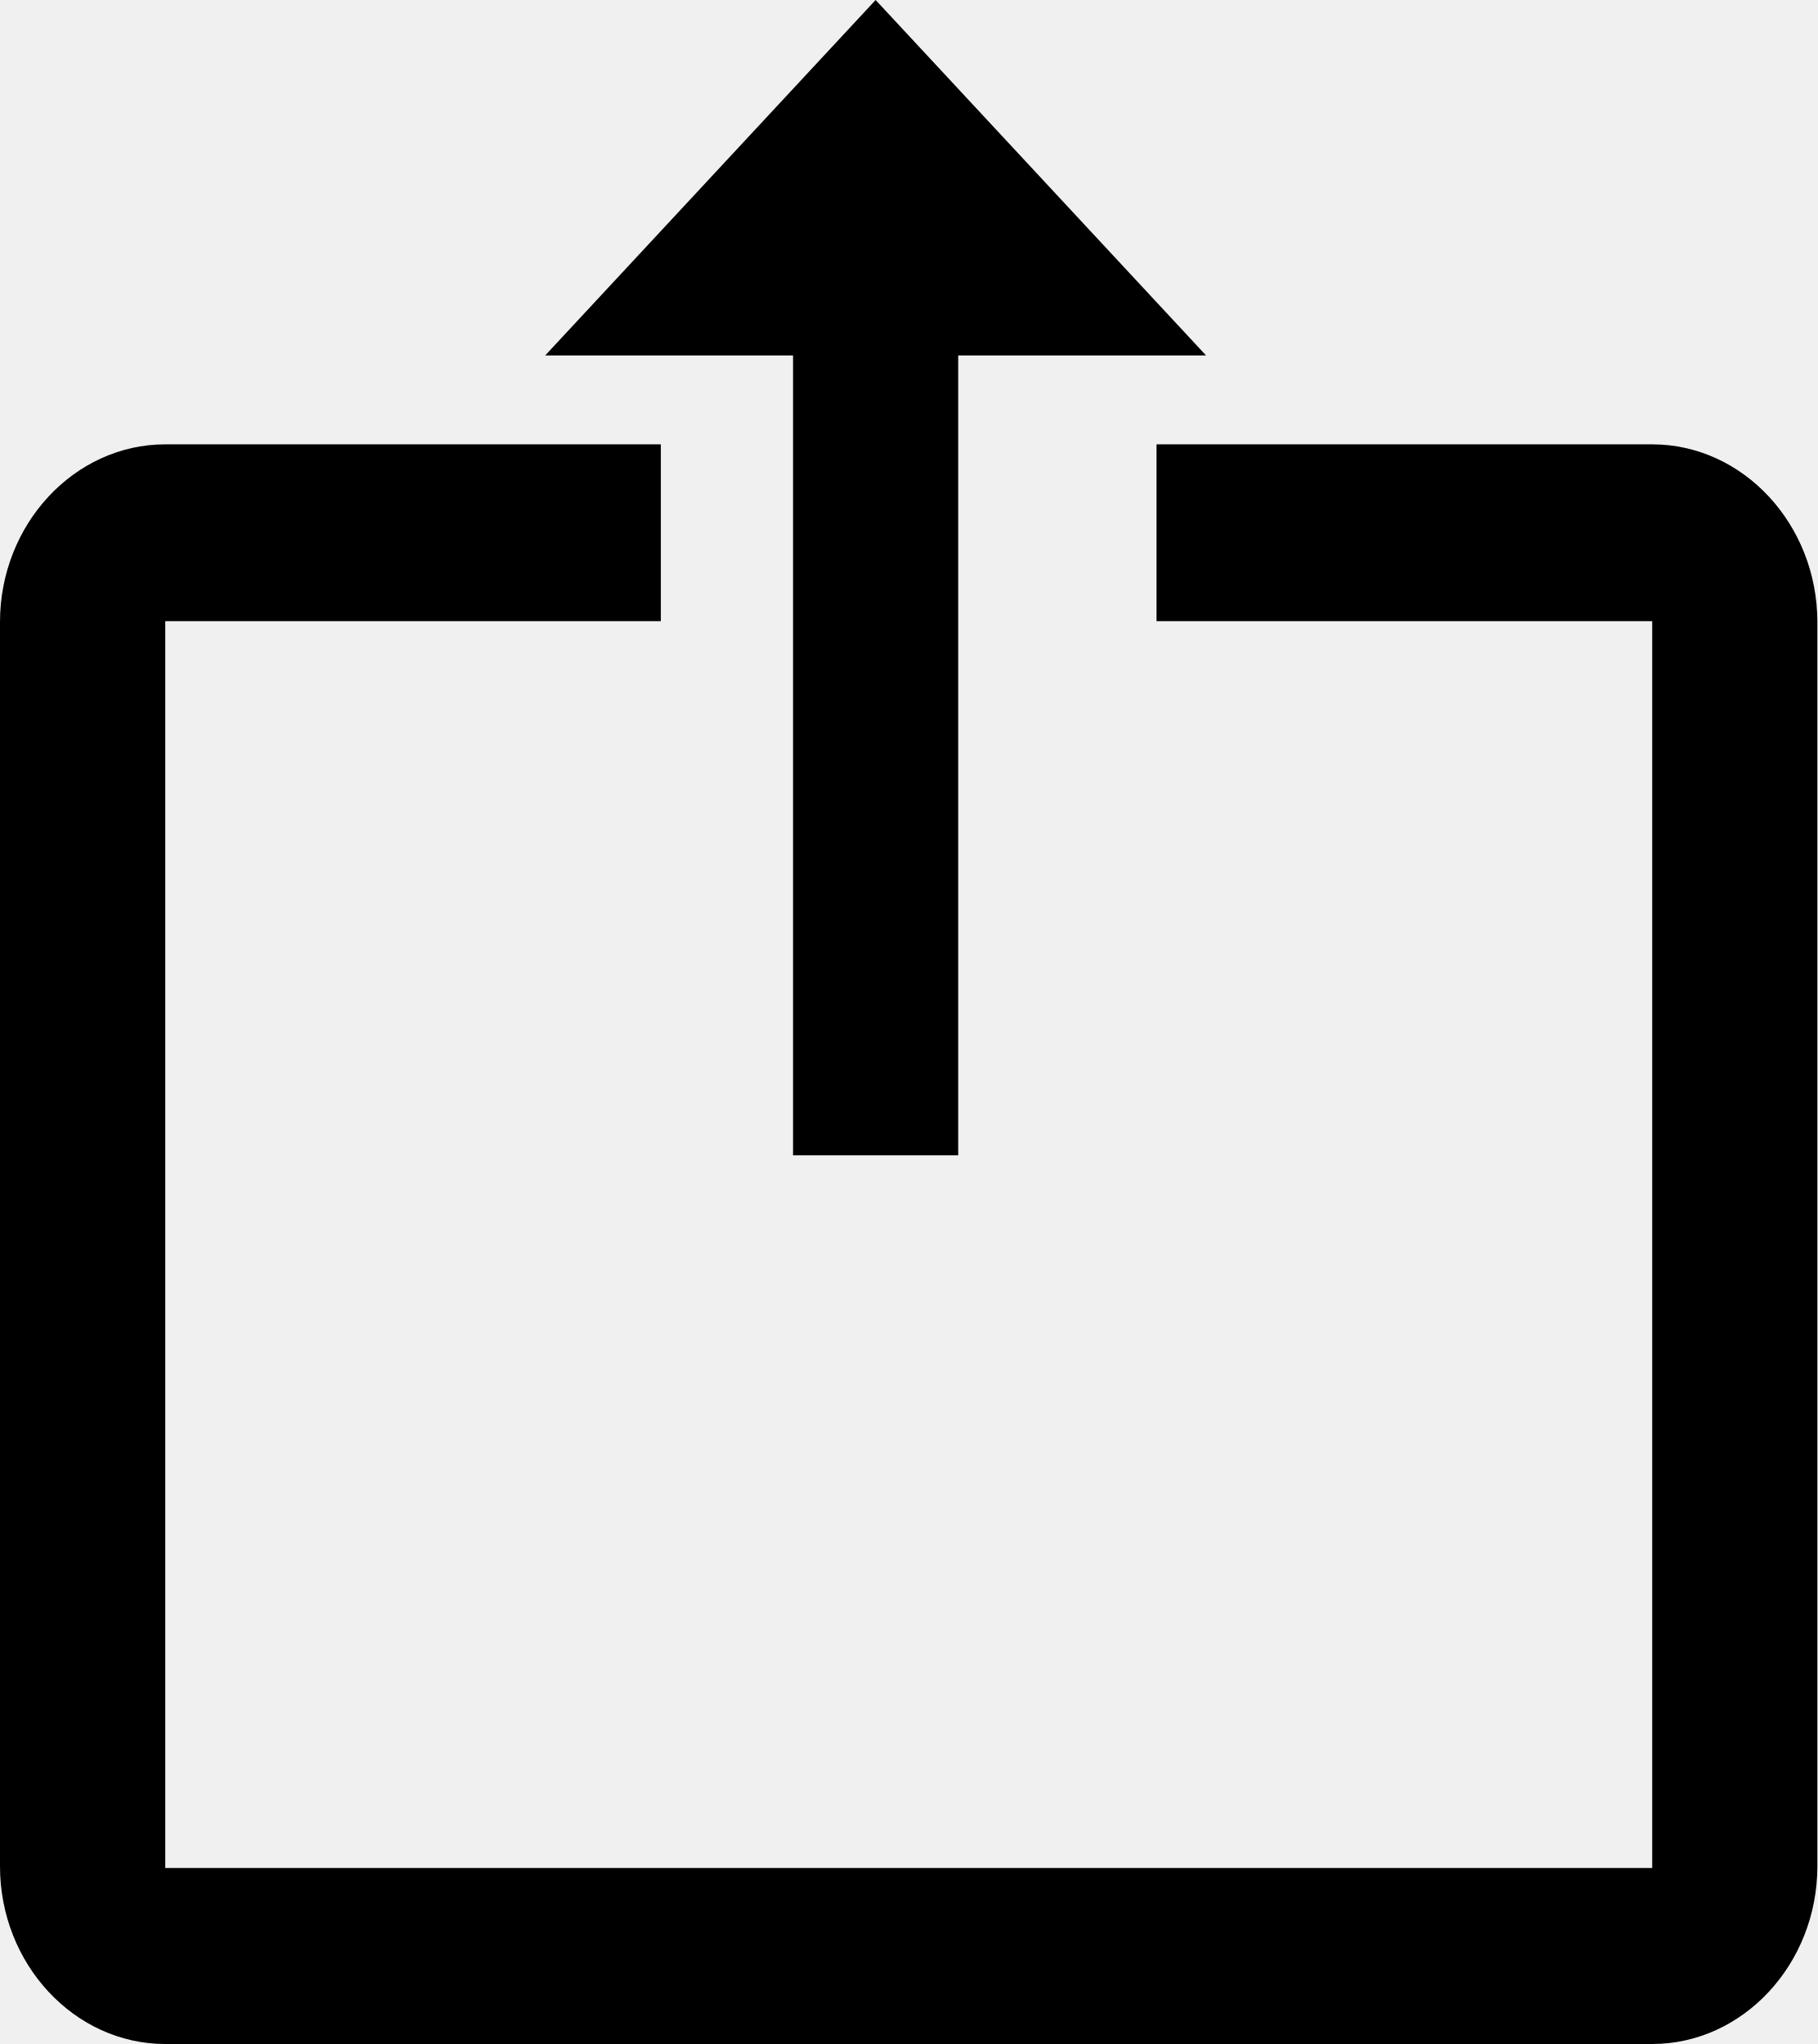
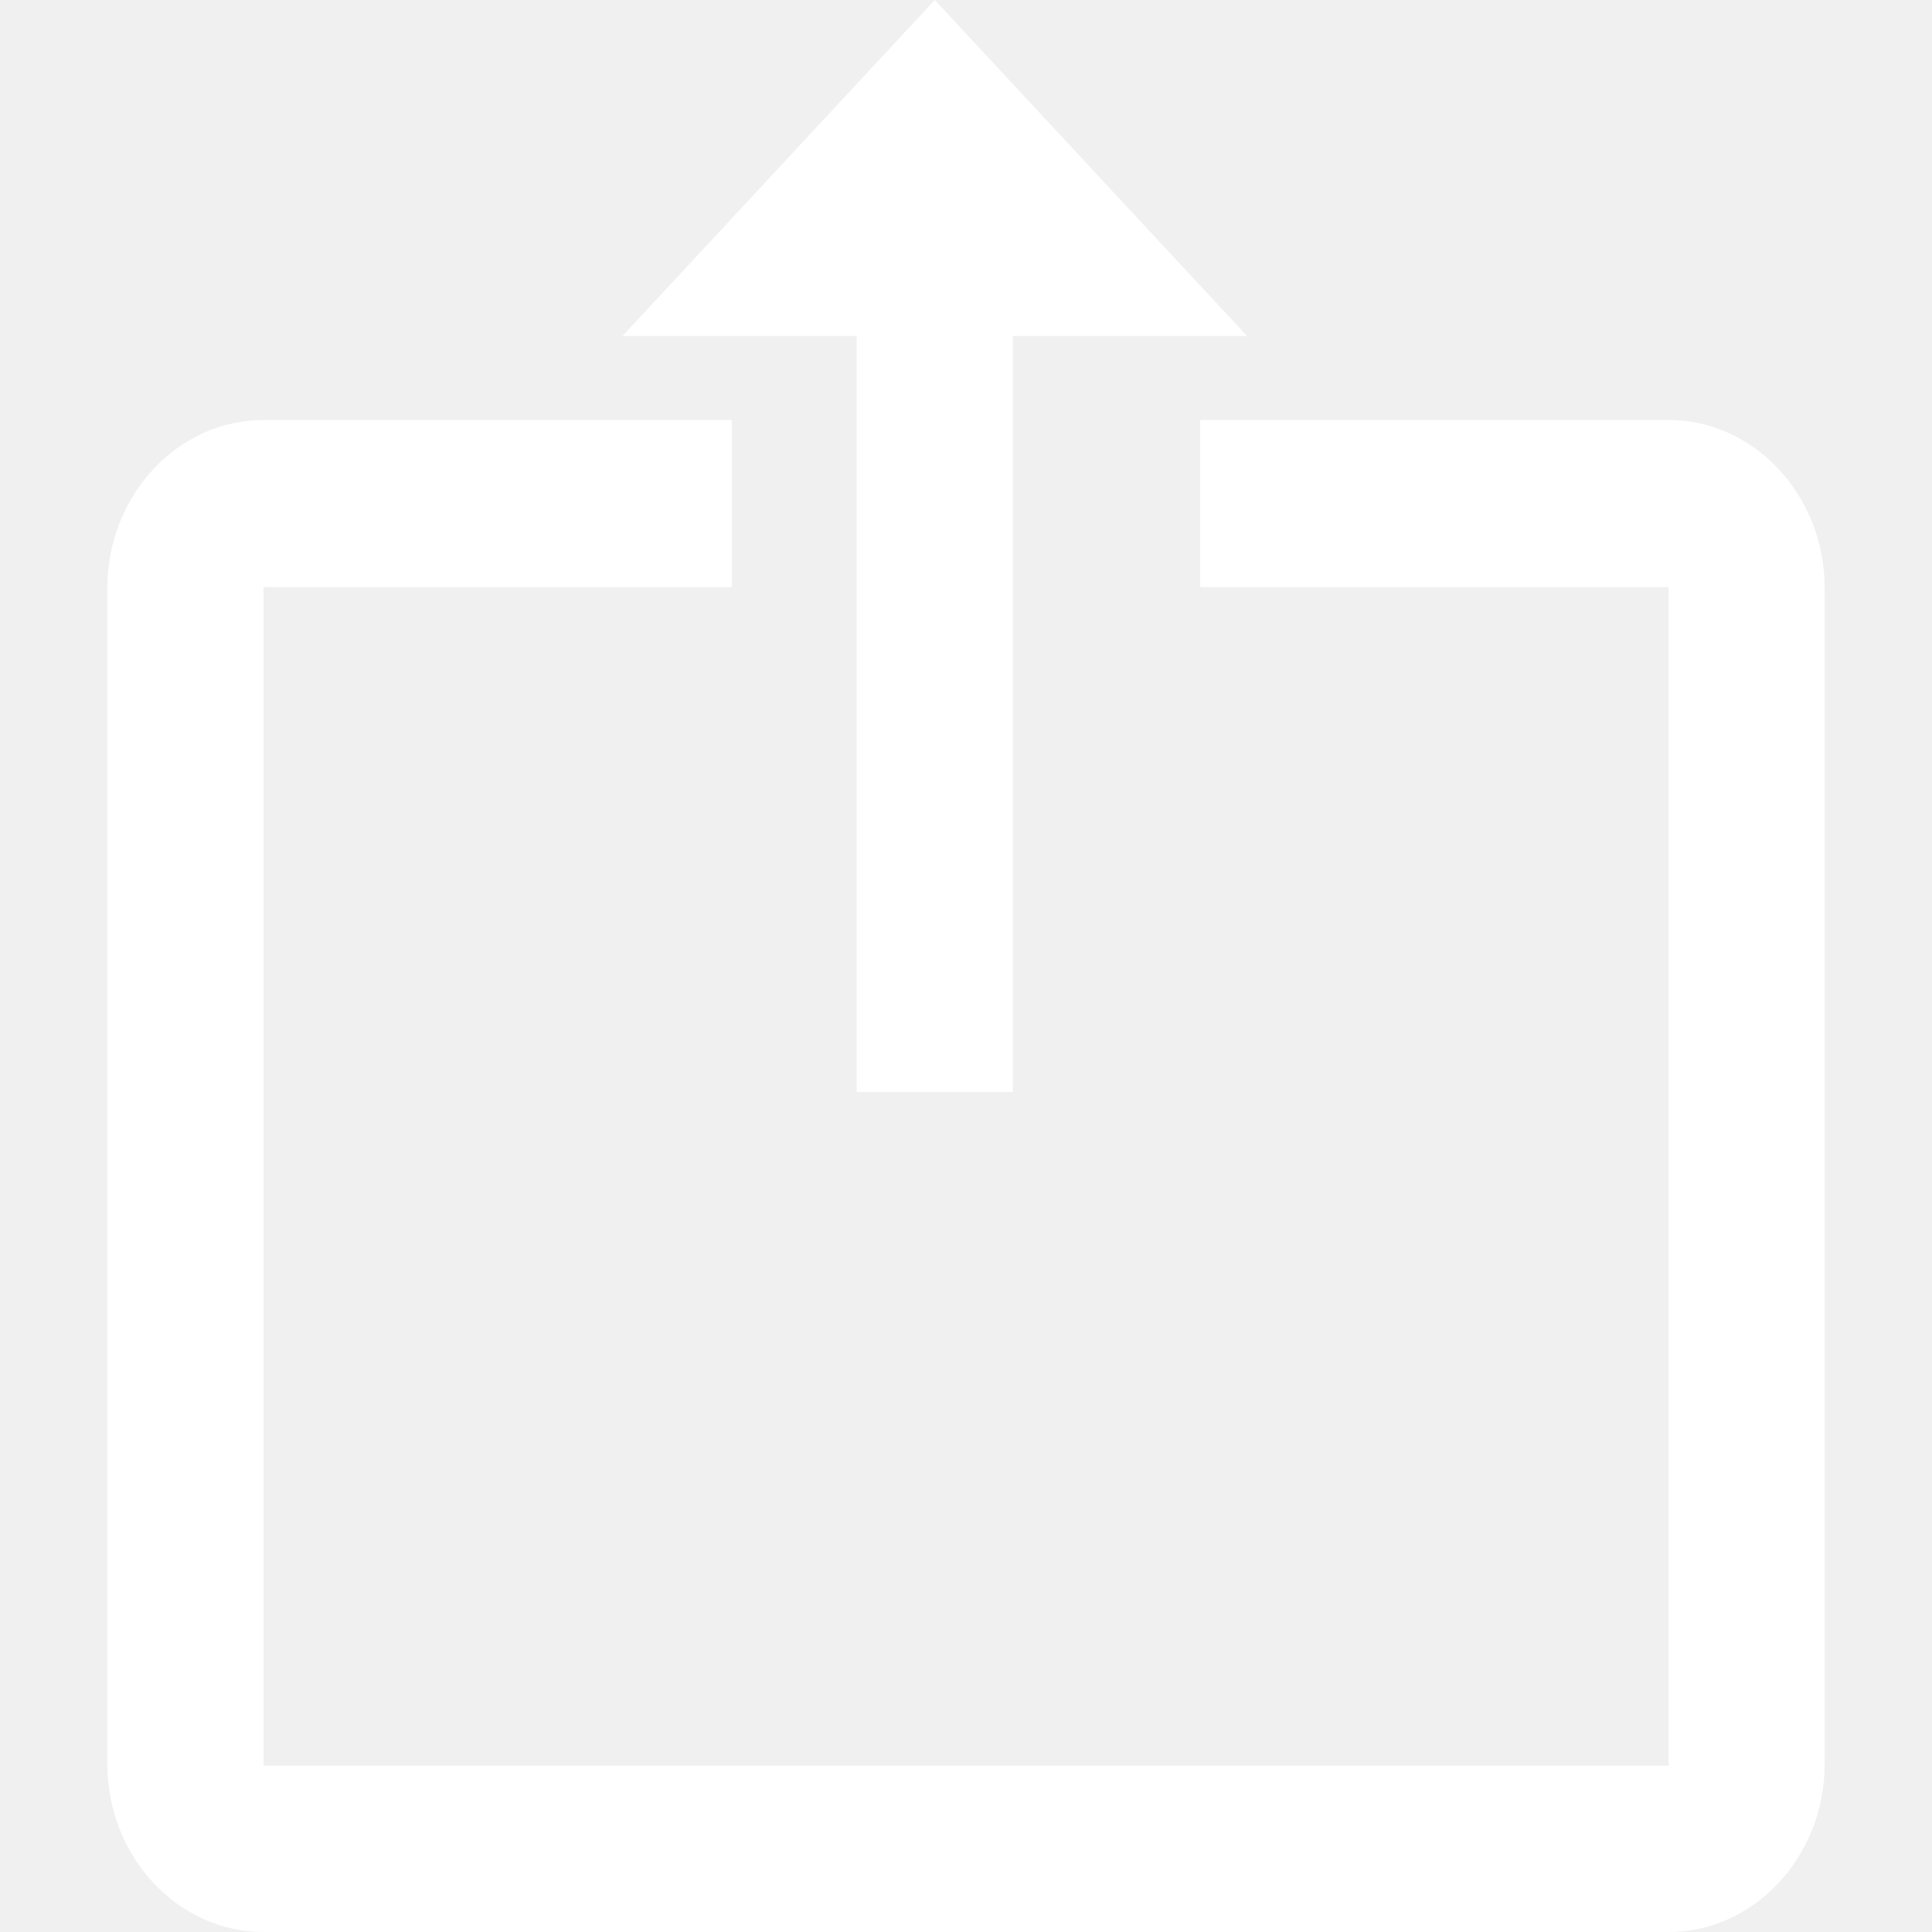
- <svg xmlns="http://www.w3.org/2000/svg" width="16" height="18" viewBox="0 0 16 18" fill="none">
-   <path fill-rule="evenodd" clip-rule="evenodd" d="M7.709 0L10.618 3.13H8.436V10.174H6.982V3.13H4.8L7.709 0ZM14.546 3.913H10.182V5.47H14.546V16.45H1.455V5.47H5.818V3.913H1.455C0.655 3.913 0 4.617 0 5.478V16.435C0 17.296 0.655 18 1.455 18H14.546C15.345 18 16 17.296 16 16.435V5.478C16 4.617 15.345 3.913 14.546 3.913V3.913Z" fill="black" />
+ <svg xmlns="http://www.w3.org/2000/svg" width="24" height="24" viewBox="0 0 16 18" fill="none">
+   <path fill-rule="evenodd" clip-rule="evenodd" d="M7.709 0L10.618 3.13H8.436V10.174H6.982V3.13H4.8L7.709 0ZM14.546 3.913H10.182V5.47H14.546V16.45H1.455V5.47H5.818V3.913H1.455C0.655 3.913 0 4.617 0 5.478V16.435C0 17.296 0.655 18 1.455 18H14.546C15.345 18 16 17.296 16 16.435V5.478C16 4.617 15.345 3.913 14.546 3.913V3.913Z" fill="white" />
</svg>
